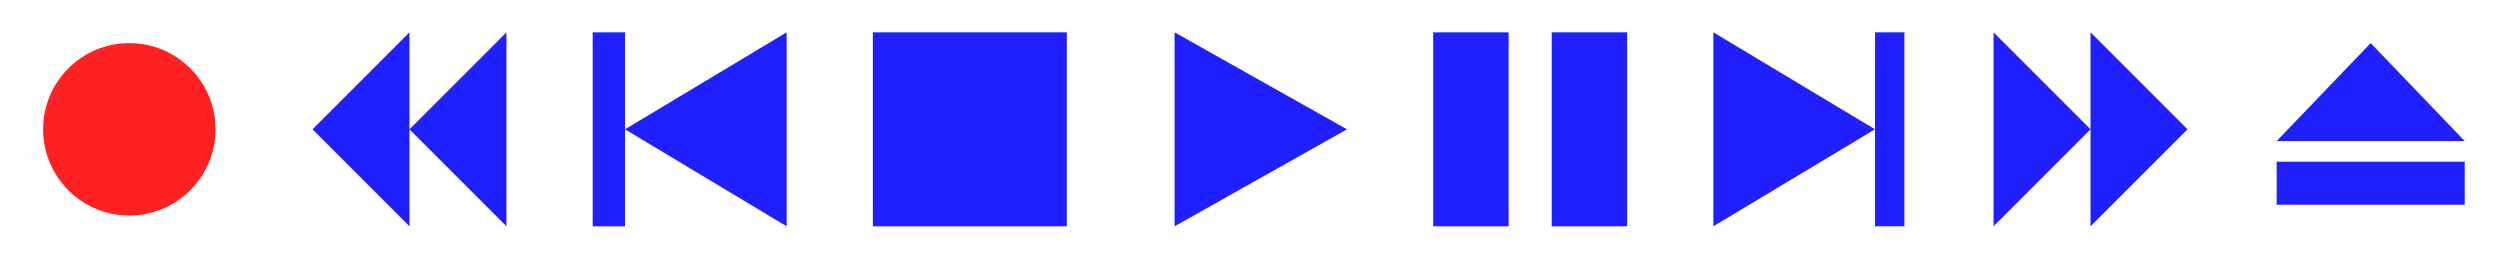
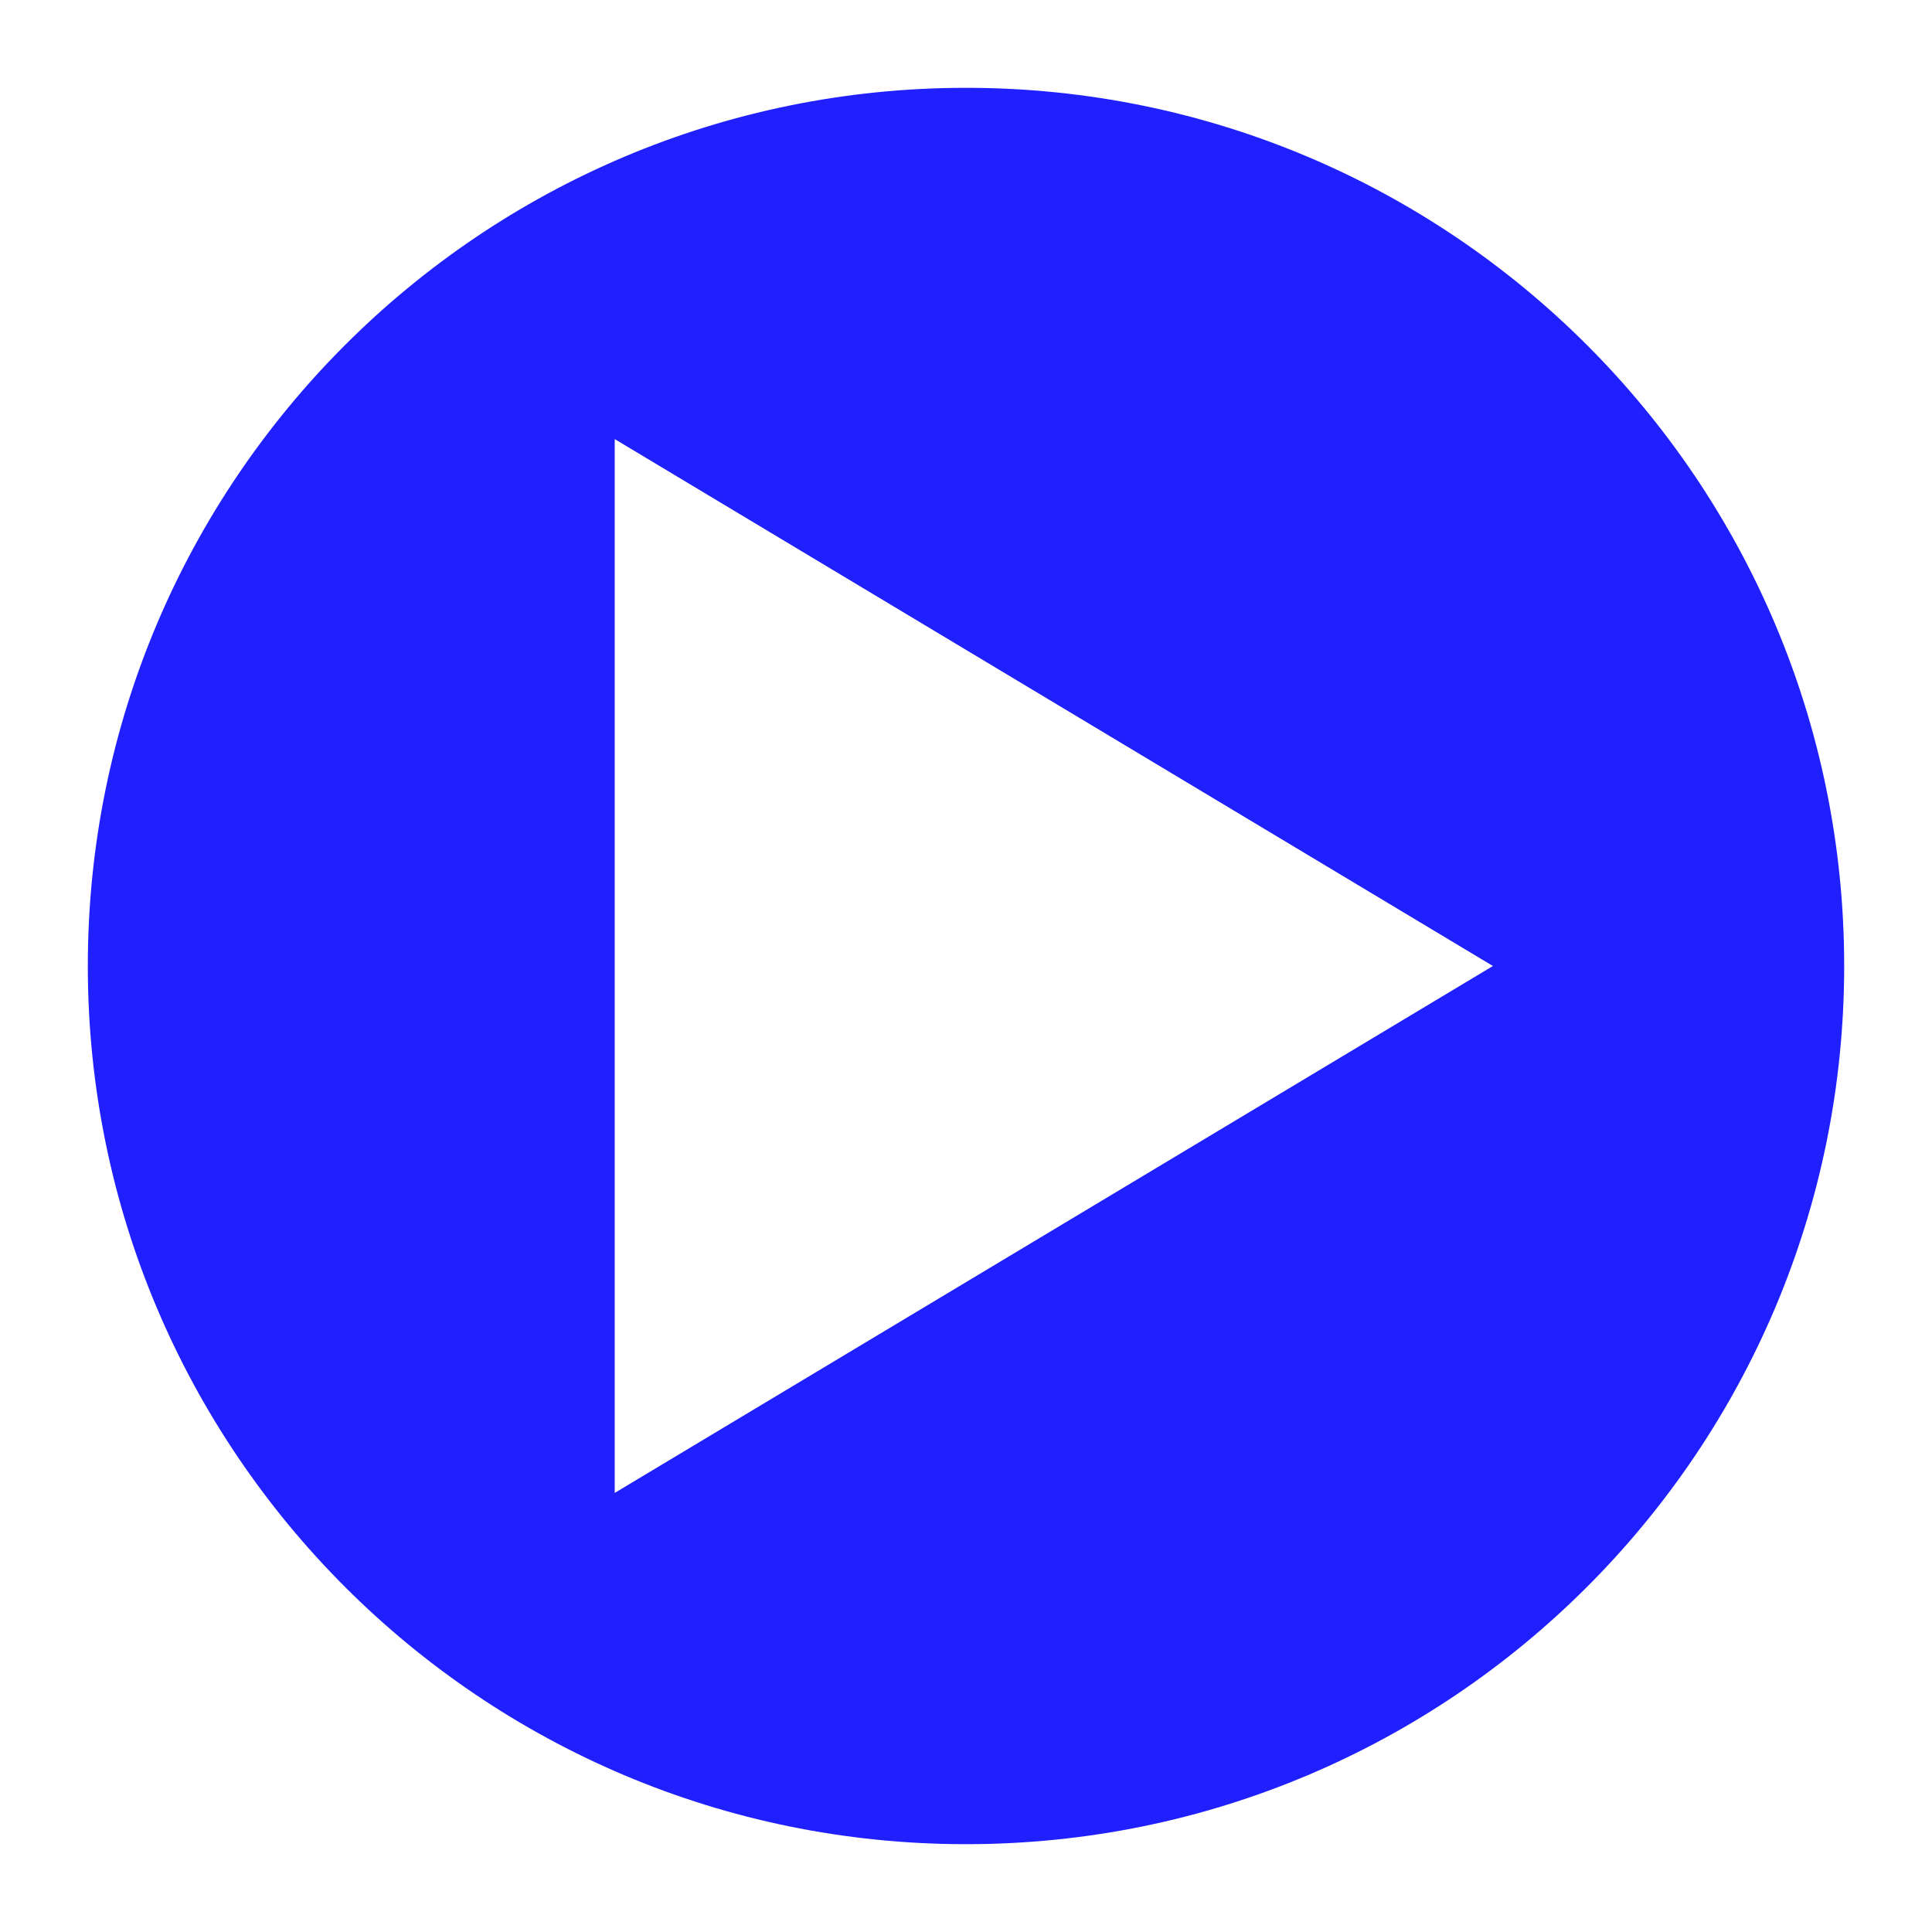
- <svg xmlns="http://www.w3.org/2000/svg" id="svg7229" height="24" width="232" version="1.0">
+ <svg xmlns="http://www.w3.org/2000/svg" id="svg7229" height="22" width="22" version="1.0">
  <defs id="defs3615">
-     <style id="current-color-scheme" type="text/css">.ColorScheme-Text { color:#0000FF; }</style>
-     <style id="local" type="text/css">.record { color:#ff2121; }</style>
+     <style id="current-color-scheme" type="text/css">
+ 			.ColorScheme-Text { color:#0000FF; }
+ 			.ColorScheme-Highlight { color:#FF00FF }</style>
  </defs>
-   <g id="16-16-media-playback-start" transform="translate(-214.6,-349.48)">
-     <rect style="opacity:.1;fill:none" height="16" width="16" y="307.48" x="286.6" />
-     <path class="ColorScheme-Text" style="opacity:.875;fill:currentColor" d="m299.6 315.48-10 6v-12z" />
+   <g id="32-32-media-playback-start" transform="matrix(2,0,0,2,-533.2,-559.96)" class="ColorScheme-Text">
+     <rect id="rect99" style="opacity:.1;fill:none" height="16" width="16" y="307.48" x="286.6" />
+     <path id="path101" style="opacity:.875;fill:currentColor" d="m299.6 315.48-10 6v-12z" />
  </g>
-   <g id="16-16-media-playback-stop" transform="translate(-214.6,-349.48)">
-     <rect style="opacity:.1;fill:none" height="16" width="16" y="307.48" x="268.6" />
-     <rect style="opacity:.875;fill:currentColor" class="ColorScheme-Text" transform="translate(214.6,381.48)" height="12" width="12" y="-72" x="56" />
+   <g id="32-32-media-playback-stop" transform="matrix(2,0,0,2,-531.2,-559.96)" class="ColorScheme-Text">
+     <rect id="rect104" style="opacity:.1;fill:none" height="16" width="16" y="307.48" x="268.6" />
+     <rect id="rect106" style="opacity:.875;fill:currentColor" transform="translate(214.6,381.48)" height="12" width="12" y="-72" x="56" />
  </g>
-   <g id="16-16-media-playback-pause" transform="translate(-214.6,-349.48)">
-     <rect style="opacity:.1;fill:none" height="16" width="16" y="307.48" x="304.6" />
-     <path class="ColorScheme-Text" style="opacity:.875;fill:currentColor" transform="translate(214.6,381.48)" d="m91.906-72v12h5v-12h-5zm7.094 0v12h5v-12h-5z" />
+   <g id="32-32-media-playback-pause" transform="matrix(2,0,0,2,-535.2,-559.96)" class="ColorScheme-Text">
+     <rect id="rect109" style="opacity:.1;fill:none" height="16" width="16" y="307.48" x="304.6" />
+     <path id="path111" style="opacity:.875;fill:currentColor" transform="translate(214.6,381.48)" d="m91.906-72v12h5v-12h-5zm7.094 0v12h5v-12h-5z" />
  </g>
-   <g id="16-16-media-skip-forward" transform="translate(-214.6,-349.48)">
-     <rect style="opacity:.1;fill:none" height="16" width="16" y="307.48" x="322.6" />
-     <path class="ColorScheme-Text" style="opacity:.875;fill:currentColor" d="m333.6 309.48h3v12h-3zm-0 6-9 6v-12z" />
+   <g id="32-32-media-skip-forward" transform="matrix(2,0,0,2,-537.2,-559.96)" class="ColorScheme-Text">
+     <rect id="rect114" style="opacity:.1;fill:none" height="16" width="16" y="307.48" x="322.6" />
+     <path id="path116" style="opacity:.875;fill:currentColor" d="m334.1 309.48h2.5v12h-2.5zm-0 6-9.5 6v-12z" />
  </g>
-   <g id="16-16-media-skip-backward" transform="translate(-214.6,-349.48)">
-     <rect style="opacity:.1;fill:none" height="16" width="16" y="307.48" x="250.6" />
-     <path class="ColorScheme-Text" style="opacity:.875;fill:currentColor" d="m255.6 309.48h-3v12h3zm0 6 9 6v-12z" />
+   <g id="32-32-media-skip-backward" transform="matrix(2,0,0,2,-529.2,-559.96)" class="ColorScheme-Text">
+     <rect id="rect119" style="opacity:.1;fill:none" height="16" width="16" y="307.48" x="250.6" />
+     <path id="path121" style="opacity:.875;fill:currentColor" d="m255.1 309.48h-2.5v12h2.5zm0 6 9.5 6v-12z" />
  </g>
-   <g id="16-16-media-seek-forward" transform="translate(-214.6,-349.48)">
-     <rect style="opacity:.1;fill:none" height="16" width="16" y="307.48" x="340.6" />
-     <path class="ColorScheme-Text" style="opacity:.875;fill:currentColor" d="m348.6 309.48v12l6-6zm-6 0v12l6-6z" />
+   <g id="32-32-media-seek-forward" transform="matrix(2,0,0,2,-539.2,-559.96)" class="ColorScheme-Text">
+     <rect id="rect124" style="opacity:.1;fill:none" height="16" width="16" y="307.48" x="340.6" />
+     <path id="path126" style="opacity:.875;fill:currentColor" d="m348.6 309.48v12l6-6zm-6 0v12l6-6z" />
  </g>
-   <g id="16-16-media-seek-backward" transform="translate(-214.6,-349.48)">
-     <rect style="opacity:.1;fill:none" height="16" width="16" y="307.48" x="232.6" />
-     <path class="ColorScheme-Text" style="opacity:.875;fill:currentColor" d="m240.6 309.48v12l-6-6zm6 0v12l-6-6z" />
+   <g id="32-32-media-seek-backward" transform="matrix(2,0,0,2,-527.2,-559.96)" class="ColorScheme-Text">
+     <rect id="rect129" style="opacity:.1;fill:none" height="16" width="16" y="307.48" x="232.6" />
+     <path id="path131" style="opacity:.875;fill:currentColor" d="m240.6 309.48v12l-6-6zm6 0v12l-6-6z" />
  </g>
-   <g id="16-16-media-eject" transform="translate(-214.6,-349.48)">
-     <g id="g3954">
-       <rect style="opacity:.1;fill:none" height="16" width="16" y="307.48" x="358.6" />
-       <path class="ColorScheme-Text" style="opacity:.875;fill:currentColor" transform="translate(214.6,381.48)" d="m152-72-7 7h14l-7-7zm-7 9v3h14v-3h-14z" />
+   <g id="32-32-media-eject" transform="matrix(2,0,0,2,-541.2,-559.96)" class="ColorScheme-Text">
+     <g id="g4091">
+       <rect id="rect135" style="opacity:.1;fill:none" height="16" width="16" y="307.48" x="358.6" />
+       <path id="path137" style="opacity:.875;fill:currentColor" transform="translate(214.6,381.48)" d="m152-72-7 7h14l-7-7zm-7 9v3h14v-3h-14z" />
    </g>
  </g>
-   <g id="16-16-media-record" transform="translate(-214.6,-349.48)">
-     <rect style="opacity:.1;fill:none" transform="translate(214.6,381.48)" height="16" width="16" y="-74" x="0" />
-     <path class="record" style="fill:currentColor" transform="translate(214.6,381.48)" d="m14-66a6 6 0 1 1 -12 0 6 6 0 1 1 12 0z" />
+   <g id="32-32-media-record" transform="matrix(2,0,0,2,-525.2,-559.96)">
+     <rect id="rect140" style="opacity:.1;fill:none" transform="translate(214.6,381.48)" height="16" width="16" y="-74" x="0" />
+     <path id="path142" style="fill:currentColor" d="m14-66a6 6 0 1 1 -12 0 6 6 0 1 1 12 0z" transform="translate(214.6,381.48)" class="ColorScheme-Highlight" />
  </g>
-   <g id="22-22-media-playback-start" transform="translate(162 53)">
-     <rect style="opacity:.25;fill:none" height="22" width="22" y="-77" x="-66" />
-     <path class="ColorScheme-Text" style="opacity:.875;fill:currentColor" d="m-47-66-14-8v16z" />
+   <g id="media-playback-start" transform="matrix(2.1818,0,0,2.1818,198,257)" class="ColorScheme-Text">
+     <rect id="rect145" style="fill:none" height="22" width="22" y="-77" x="-66" />
+     <path id="path147" style="opacity:.875;fill:currentColor" d="m-47.208-66-13.75-7.792v15.583z" />
  </g>
-   <g id="22-22-media-playback-pause" transform="translate(153 53)">
-     <rect style="opacity:.25;fill:none" height="22" width="22" y="-77" x="-33" />
-     <path class="ColorScheme-Text" style="opacity:.875;fill:currentColor" d="m-20-74h6v16h-6zm-10 0h6v16h-6z" />
+   <g id="media-playback-pause" transform="matrix(2.1818,0,0,2.1818,176,257)" class="ColorScheme-Text">
+     <rect id="rect150" style="fill:none" height="22" width="22" y="-77" x="-33" />
+     <path id="path152" style="opacity:.875;fill:currentColor" d="m-20.167-73.792h5.958v15.583h-5.958zm-9.625 0h5.958v15.583h-5.958z" />
  </g>
-   <g id="22-22-media-playback-stop" transform="translate(72 53)">
-     <rect style="opacity:.25;fill:none" height="22" width="22" y="-77" x="0" />
-     <rect style="opacity:.875;fill:currentColor" class="ColorScheme-Text" width="16" y="-74" x="3" height="16" />
+   <g id="media-playback-stop" transform="matrix(2.1818,0,0,2.1818,154,257)" class="ColorScheme-Text">
+     <rect id="rect155" style="fill:none" height="22" width="22" y="-77" x="0" />
+     <rect id="rect157" style="opacity:.875;fill:currentColor" height="15.583" width="15.583" y="-73.792" x="3.208" />
  </g>
-   <g id="22-22-media-skip-forward" transform="translate(210 20)">
-     <rect style="opacity:.25;fill:none" height="22" width="22" y="-44" x="-66" />
-     <path class="ColorScheme-Text" style="opacity:.875;fill:currentColor" d="m-50-41h3v16h-3zm-13 16v-16l13 8z" />
+   <g id="media-skip-forward" transform="matrix(2.1818,0,0,2.1818,348,185)" class="ColorScheme-Text">
+     <rect id="rect160" style="fill:none" height="22" width="22" y="-44" x="-66" />
+     <path id="path162" style="opacity:.875;fill:currentColor" d="m-49.958-40.792h2.75v15.583h-2.75zm-12.833 15.583v-15.583l12.833 7.792z" />
  </g>
-   <g id="22-22-media-seek-forward" transform="translate(201 20)">
-     <rect style="opacity:.25;fill:none" height="22" width="22" y="-44" x="-33" />
-     <path class="ColorScheme-Text" style="opacity:.875;fill:currentColor" d="m-22-25v-16l8 8zm-8 0v-16l8 8z" />
+   <g id="media-seek-forward" transform="matrix(2.1818,0,0,2.1818,326,185)" class="ColorScheme-Text">
+     <rect id="rect165" style="fill:none" height="22" width="22" y="-44" x="-33" />
+     <path id="path167" style="opacity:.875;fill:currentColor" d="m-22-25.208v-15.584l7.792 7.792zm-7.792 0v-15.583l7.792 7.791z" />
  </g>
-   <g id="22-22-media-eject" transform="translate(192 20)">
-     <rect style="opacity:.25;fill:none" height="22" width="22" y="-44" x="0" />
-     <path class="ColorScheme-Text" style="opacity:.875;fill:currentColor" d="m3-30h16v3h-16zm0-2 8-8 8 8z" />
+   <g id="media-eject" transform="matrix(2.1818,0,0,2.1818,304,185)" class="ColorScheme-Text">
+     <rect id="rect170" style="fill:none" height="22" width="22" y="-44" x="0" />
+     <path id="path172" style="opacity:.875;fill:currentColor" d="m3.208-29.792h15.583v2.792h-15.583zm0-2.292 7.792-7.791 7.792 7.792z" />
  </g>
-   <g id="22-22-media-skip-backward" transform="translate(48 86)">
-     <rect style="opacity:.25;fill:none" height="22" width="22" y="-110" x="0" />
-     <path class="ColorScheme-Text" style="opacity:.875;fill:currentColor" transform="scale(-1,1)" d="m-6-107h3v16h-3zm-13 16v-16l13 8z" />
+   <g id="media-skip-backward" transform="matrix(2.1818,0,0,2.1818,4,329)" class="ColorScheme-Text">
+     <rect id="rect175" style="fill:none" height="22" width="22" y="-110" x="0" />
+     <path id="path177" style="opacity:.875;fill:currentColor" transform="scale(-1,1)" d="m-5.958-106.79h2.75v15.583h-2.75zm-12.833 15.583v-15.583l12.833 7.79z" />
  </g>
-   <g id="22-22-media-seek-backward" transform="translate(57 86)">
-     <rect style="opacity:.25;fill:none" height="22" width="22" y="-110" x="-33" />
-     <path class="ColorScheme-Text" style="opacity:.875;fill:currentColor" d="m-22-91v-16l-8 8zm8 0v-16l-8 8z" />
+   <g id="media-seek-backward" transform="matrix(2.1818,0,0,2.1818,26,329)" class="ColorScheme-Text">
+     <rect id="rect180" style="fill:none" height="22" width="22" y="-110" x="-33" />
+     <path id="path182" style="opacity:.875;fill:currentColor" d="m-22-91.208v-15.582l-7.792 7.79zm7.792 0v-15.583l-7.792 7.79z" />
  </g>
-   <g id="22-22-media-record" transform="translate(66 86)">
-     <rect style="opacity:.25;fill:none" height="22" width="22" y="-110" x="-66" />
-     <circle style="fill:currentColor" cx="-55" class="record" cy="-99" r="7" />
+   <g id="media-record" transform="matrix(2.1818 0 0 2.1818 47.999 329)">
+     <rect id="rect185" style="fill:none" height="22" width="22" y="-110" x="-66" />
+     <circle id="circle3444" style="fill:currentColor" cx="-55" class="ColorScheme-Highlight" cy="-99" r="6.875" />
  </g>
-   <g id="media-playback-start-2" transform="matrix(2,0,0,2,-437.2,-588.96)">
-     <rect style="opacity:.1;fill:none" height="16" width="16" y="307.48" x="286.6" />
-     <path class="ColorScheme-Text" style="opacity:.875;fill:currentColor" d="m299.6 315.48-10 6v-12z" />
+   <g id="24-24-media-playback-start" transform="matrix(1.0909,0,0,1.0909,80,113)" class="ColorScheme-Text">
+     <rect id="rect189" style="fill:none" height="22" width="22" y="-77" x="-66" />
+     <path id="path191" style="opacity:.875;fill:currentColor" d="m-46.75-66-14.667-8.25v16.5z" />
  </g>
-   <g id="media-playback-stop-2" transform="matrix(2,0,0,2,-435.2,-588.96)">
-     <rect style="opacity:.1;fill:none" height="16" width="16" y="307.48" x="268.6" />
-     <rect style="opacity:.875;fill:currentColor" class="ColorScheme-Text" transform="translate(214.6,381.48)" height="12" width="12" y="-72" x="56" />
+   <g id="24-24-media-playback-pause" transform="matrix(1.0909,0,0,1.0909,70,113)">
+     <rect id="rect194" style="fill:none" height="22" width="22" y="-77" x="-33" />
+     <path id="path196" d="m-20.167-74.25h6.417v16.5h-6.417zm-10.083 0h6.417v16.5h-6.417z" style="opacity:.875;fill:currentColor" class="ColorScheme-Text" />
  </g>
-   <g id="media-playback-pause-2" transform="matrix(2,0,0,2,-439.2,-588.96)">
-     <rect style="opacity:.1;fill:none" height="16" width="16" y="307.48" x="304.6" />
-     <path class="ColorScheme-Text" style="opacity:.875;fill:currentColor" transform="translate(214.6,381.48)" d="m91.906-72v12h5v-12h-5zm7.094 0v12h5v-12h-5z" />
+   <g id="24-24-media-playback-stop" transform="matrix(1.0909,0,0,1.0909,-18,113)">
+     <rect id="rect199" style="fill:none" height="22" width="22" y="-77" x="0" />
+     <rect id="rect201" style="opacity:.875;fill:currentColor" class="ColorScheme-Text" height="16.5" width="16.5" y="-74.25" x="2.75" />
  </g>
-   <g id="media-skip-forward-9" transform="matrix(2,0,0,2,-441.2,-588.96)">
-     <rect style="opacity:.1;fill:none" height="16" width="16" y="307.48" x="322.6" />
-     <path class="ColorScheme-Text" style="opacity:.875;fill:currentColor" d="m334.1 309.48h2.5v12h-2.5zm-0 6-9.5 6v-12z" />
+   <g id="24-24-media-skip-forward" transform="matrix(1.0909,0,0,1.0909,132,77)">
+     <rect id="rect204" style="fill:none" height="22" width="22" y="-44" x="-66" />
+     <path id="path206" d="m-49.5-41.25h2.5v16.5h-2.5zm-13.75 16.5v-16.5l13.75 8.25z" style="opacity:.875;fill:currentColor" class="ColorScheme-Text" />
  </g>
-   <g id="media-skip-backward-8" transform="matrix(2,0,0,2,-433.2,-588.96)">
-     <rect style="opacity:.1;fill:none" height="16" width="16" y="307.48" x="250.6" />
-     <path class="ColorScheme-Text" style="opacity:.875;fill:currentColor" d="m255.1 309.48h-2.5v12h2.5zm0 6 9.5 6v-12z" />
+   <g id="24-24-media-seek-forward" transform="matrix(1.0909,0,0,1.0909,122,77)">
+     <rect id="rect209" style="fill:none" height="22" width="22" y="-44" x="-33" />
+     <path id="path211" d="m-22-24.75v-16.5l8.25 8.25zm-8.25 0v-16.5l8.25 8.25z" style="opacity:.875;fill:currentColor" class="ColorScheme-Text" />
  </g>
-   <g id="media-seek-forward-9" transform="matrix(2,0,0,2,-443.2,-588.96)">
-     <rect style="opacity:.1;fill:none" height="16" width="16" y="307.48" x="340.6" />
-     <path class="ColorScheme-Text" style="opacity:.875;fill:currentColor" d="m348.6 309.48v12l6-6zm-6 0v12l6-6z" />
+   <g id="24-24-media-eject" transform="matrix(1.0909,0,0,1.0909,112,77)">
+     <rect id="rect214" style="fill:none" height="22" width="22" y="-44" x="0" />
+     <path id="path216" d="m3-30.25h16v3.667h-16zm0-1.75 8-8.333 8 8.333z" style="opacity:.875;fill:currentColor" class="ColorScheme-Text" />
  </g>
-   <g id="media-seek-backward-2" transform="matrix(2,0,0,2,-431.2,-588.96)">
-     <rect style="opacity:.1;fill:none" height="16" width="16" y="307.48" x="232.6" />
-     <path class="ColorScheme-Text" style="opacity:.875;fill:currentColor" d="m240.6 309.48v12l-6-6zm6 0v12l-6-6z" />
+   <g id="24-24-media-skip-backward" transform="matrix(1.0909,0,0,1.0909,-44,149)">
+     <rect id="rect219" style="fill:none" height="22" width="22" y="-110" x="0" />
+     <path id="path221" class="ColorScheme-Text" style="opacity:.875;fill:currentColor" transform="scale(-1,1)" d="m-5.5-107.25h2.75v16.5h-2.75zm-13.75 16.5v-16.5l13.75 8.25z" />
  </g>
-   <g id="media-eject-8" transform="matrix(2,0,0,2,-445.2,-588.96)">
-     <g id="g4091">
-       <rect style="opacity:.1;fill:none" height="16" width="16" y="307.48" x="358.6" />
-       <path class="ColorScheme-Text" style="opacity:.875;fill:currentColor" transform="translate(214.6,381.48)" d="m152-72-7 7h14l-7-7zm-7 9v3h14v-3h-14z" />
-     </g>
+   <g id="24-24-media-seek-backward" transform="matrix(1.0909,0,0,1.0909,-34,149)">
+     <rect id="rect224" style="fill:none" height="22" width="22" y="-110" x="-33" />
+     <path id="path226" d="m-22-90.75v-16.5l-8.25 8.25zm8.25 0v-16.5l-8.25 8.25z" style="opacity:.875;fill:currentColor" class="ColorScheme-Text" />
  </g>
-   <g id="media-record-5" transform="matrix(2,0,0,2,-429.2,-588.96)">
-     <rect style="opacity:.1;fill:none" transform="translate(214.6,381.48)" height="16" width="16" y="-74" x="0" />
-     <path class="record" style="fill:currentColor" transform="translate(214.6,381.48)" d="m14-66a6 6 0 1 1 -12 0 6 6 0 1 1 12 0z" />
+   <g id="24-24-media-record" transform="matrix(1.0909,0,0,1.0909,-24,149)">
+     <rect id="rect229" style="fill:none" height="22" width="22" y="-110" x="-66" />
+     <circle id="circle4314" style="fill:currentColor" cx="-55" class="ColorScheme-Highlight" cy="-99" r="7.333" />
  </g>
-   <g id="media-playback-start" transform="matrix(2.1818,0,0,2.1818,294,228)">
-     <rect style="opacity:.25;fill:none" height="22" width="22" y="-77" x="-66" />
-     <path class="ColorScheme-Text" style="opacity:.875;fill:currentColor" d="m-47.208-66-13.75-7.792v15.583z" />
+   <path id="16-16-media-playback-stop" d="m-28-33a8 8 0 0 0 -8 8 8 8 0 0 0 8 8 8 8 0 0 0 8 -8 8 8 0 0 0 -8 -8zm-4 4h8v8h-8v-8z" style="opacity:.875;fill:currentColor" class="ColorScheme-Text" />
+   <path id="16-16-media-skip-backward" d="m-48-33a8 8 0 0 0 -8 8 8 8 0 0 0 8 8 8 8 0 0 0 8 -8 8 8 0 0 0 -8 -8zm-4 4h2v4l6-4v8l-6-4v4h-2v-8z" style="opacity:.875;fill:currentColor" class="ColorScheme-Text" />
+   <path id="16-16-media-seek-backward" d="m-68-33c-4.418 0-8 3.582-8 8s3.582 8 8 8 8-3.582 8-8-3.582-8-8-8zm-1 4v4l4-4v8l-4-4v4l-4-4z" style="opacity:.875;fill:currentColor" class="ColorScheme-Text" />
+   <path id="16-16-media-playback-start" d="m-8-33a8 8 0 0 0 -8 8 8 8 0 0 0 8 8 8 8 0 0 0 8 -8 8 8 0 0 0 -8 -8zm-3 3 8 5-8 5v-10z" style="opacity:.875;fill:currentColor" class="ColorScheme-Text" />
+   <path id="16-16-media-playback-pause" d="m12-33a8 8 0 0 0 -8 8 8 8 0 0 0 8 8 8 8 0 0 0 8 -8 8 8 0 0 0 -8 -8zm-4 4h3v8h-3v-8zm5 0h3v8h-3v-8z" style="opacity:.875;fill:currentColor" class="ColorScheme-Text" />
+   <path id="16-16-media-eject" d="m72-33c-4.418 0-8 3.582-8 8s3.582 8 8 8 8-3.582 8-8-3.582-8-8-8zm0 4 4 5h-8zm-4 6h8v1h-8z" style="opacity:.875;fill:currentColor" class="ColorScheme-Text" />
+   <path id="16-16-media-seek-forward" d="m52-33c4.418 0 8 3.582 8 8s-3.582 8-8 8-8-3.582-8-8 3.582-8 8-8zm1 4v4l-4-4v8l4-4v4l4-4z" style="opacity:.875;fill:currentColor" class="ColorScheme-Text" />
+   <path id="16-16-media-skip-forward" d="m32-33a8 8 0 0 1 8 8 8 8 0 0 1 -8 8 8 8 0 0 1 -8 -8 8 8 0 0 1 8 -8zm4 4h-2v4l-6-4v8l6-4v4h2v-8z" style="opacity:.875;fill:currentColor" class="ColorScheme-Text" />
+   <g id="16-16-media-record" transform="translate(-96,49)">
+     <circle id="circle4191" style="opacity:.875;fill:currentColor" cy="-74" cx="8" r="8" class="ColorScheme-Text" />
+     <path id="path3616" d="m8-78a4 4 0 0 0 -4 4 4 4 0 0 0 4 4 4 4 0 0 0 4 -4 4 4 0 0 0 -4 -4z" style="fill:currentColor" class="ColorScheme-Highlight" />
  </g>
-   <g id="media-playback-pause" transform="matrix(2.1818,0,0,2.1818,272,228)">
-     <rect style="opacity:.25;fill:none" height="22" width="22" y="-77" x="-33" />
-     <path class="ColorScheme-Text" style="opacity:.875;fill:currentColor" d="m-20.167-73.792h5.958v15.583h-5.958zm-9.625 0h5.958v15.583h-5.958z" />
+   <g id="22-22-media-seek-backward" transform="translate(-94,97)" class="ColorScheme-Text">
+     <rect id="rect4601" style="fill:none" height="22" width="22" y="-97" x="22" />
+     <path id="circle4637" style="opacity:.875;fill:currentColor" d="m33-96c-5.523 0-10 4.477-10 10s4.477 10 10 10 10-4.477 10-10-4.477-10-10-10zm-1 5v5l5-5v10l-5-5v5l-5-5z" />
  </g>
-   <g id="media-playback-stop" transform="matrix(2.1818,0,0,2.1818,250,228)">
-     <rect style="opacity:.25;fill:none" height="22" width="22" y="-77" x="0" />
-     <rect style="opacity:.875;fill:currentColor" class="ColorScheme-Text" height="15.583" width="15.583" y="-73.792" x="3.208" />
+   <g id="22-22-media-skip-forward" transform="matrix(-1,0,0,1,114,97)" class="ColorScheme-Text">
+     <rect id="rect4595" style="fill:none" height="22" width="22" y="-97" x="44" />
+     <path id="circle4639" style="opacity:.875;fill:currentColor" d="m55-96a10 10 0 0 0 -10 10 10 10 0 0 0 10 10 10 10 0 0 0 10 -10 10 10 0 0 0 -10 -10zm-5 5h2v5l8-5v10l-8-5v5h-2v-10z" />
  </g>
-   <g id="media-skip-forward" transform="matrix(2.1818,0,0,2.1818,444,156)">
-     <rect style="opacity:.25;fill:none" height="22" width="22" y="-44" x="-66" />
-     <path class="ColorScheme-Text" style="opacity:.875;fill:currentColor" d="m-49.958-40.792h2.75v15.583h-2.75zm-12.833 15.583v-15.583l12.833 7.792z" />
+   <g id="22-22-media-playback-stop" transform="translate(-90,97)" class="ColorScheme-Text">
+     <rect id="rect4571" style="fill:none" height="22" width="22" y="-97" x="66" />
+     <path id="circle4641" style="opacity:.875;fill:currentColor" d="m77-96a10 10 0 0 0 -10 10 10 10 0 0 0 10 10 10 10 0 0 0 10 -10 10 10 0 0 0 -10 -10zm-5 5h10v10h-10v-10z" />
  </g>
-   <g id="media-seek-forward" transform="matrix(2.1818,0,0,2.1818,422,156)">
-     <rect style="opacity:.25;fill:none" height="22" width="22" y="-44" x="-33" />
-     <path class="ColorScheme-Text" style="opacity:.875;fill:currentColor" d="m-22-25.208v-15.584l7.792 7.792zm-7.792 0v-15.583l7.792 7.791z" />
+   <g id="22-22-media-playback-start" transform="translate(-88,97)" class="ColorScheme-Text">
+     <rect id="rect4559" style="fill:none" height="22" width="22" y="-97" x="88" />
+     <path id="circle4643" style="opacity:.875;fill:currentColor" d="m99-96a10 10 0 0 0 -10 10 10 10 0 0 0 10 10 10 10 0 0 0 10 -10 10 10 0 0 0 -10 -10zm-4 4 10 6-10 6v-12z" />
  </g>
-   <g id="media-eject" transform="matrix(2.1818,0,0,2.1818,400,156)">
-     <rect style="opacity:.25;fill:none" height="22" width="22" y="-44" x="0" />
-     <path class="ColorScheme-Text" style="opacity:.875;fill:currentColor" d="m3.208-29.792h15.583v2.792h-15.583zm0-2.292 7.792-7.791 7.792 7.792z" />
+   <g id="22-22-media-playback-pause" transform="translate(-86,97)" class="ColorScheme-Text">
+     <rect id="rect4565" style="fill:none" height="22" width="22" y="-97" x="110" />
+     <path id="circle4645" style="opacity:.875;fill:currentColor" d="m121-96a10 10 0 0 0 -10 10 10 10 0 0 0 10 10 10 10 0 0 0 10 -10 10 10 0 0 0 -10 -10zm-5 5h4v10h-4v-10zm6 0h4v10h-4v-10z" />
  </g>
-   <g id="media-skip-backward" transform="matrix(2.1818,0,0,2.1818,100,300)">
-     <rect style="opacity:.25;fill:none" height="22" width="22" y="-110" x="0" />
-     <path class="ColorScheme-Text" style="opacity:.875;fill:currentColor" transform="scale(-1,1)" d="m-5.958-106.79h2.75v15.583h-2.75zm-12.833 15.583v-15.583l12.833 7.79z" />
+   <g id="22-22-media-eject" transform="translate(-80,97)" class="ColorScheme-Text">
+     <rect id="rect4589" style="fill:none" height="22" width="22" y="-97" x="176" />
+     <path id="circle4651" style="opacity:.875;fill:currentColor" d="m187-96c-5.523 0-10 4.477-10 10s4.477 10 10 10 10-4.477 10-10-4.477-10-10-10zm0 5 5 6h-10zm-5 7h10v2h-10z" />
  </g>
-   <g id="media-seek-backward" transform="matrix(2.1818,0,0,2.1818,122,300)">
-     <rect style="opacity:.25;fill:none" height="22" width="22" y="-110" x="-33" />
-     <path class="ColorScheme-Text" style="opacity:.875;fill:currentColor" d="m-22-91.208v-15.582l-7.792 7.79zm7.792 0v-15.583l-7.792 7.79z" />
+   <g id="22-22-media-record" transform="translate(-96,97)">
+     <rect id="rect4607" style="fill:none" height="22" width="22" y="-97" x="0" />
+     <circle id="path4635" style="opacity:.875;fill:currentColor" class="ColorScheme-Text" cy="-86" cx="11" r="10" />
+     <circle id="path4673" style="fill:currentColor" class="ColorScheme-Highlight" cy="-86" cx="11" r="5" />
  </g>
-   <g id="media-record" transform="matrix(2.1818,0,0,2.1818,144,300)">
-     <rect style="opacity:.25;fill:none" height="22" width="22" y="-110" x="-66" />
-     <circle id="circle3444" style="fill:currentColor" cx="-55" class="record" cy="-99" r="6.875" />
+   <g id="22-22-media-skip-backward" transform="translate(-92,97)" class="ColorScheme-Text">
+     <rect id="rect4692" style="fill:none" height="22" width="22" y="-97" x="44" />
+     <path id="path4694" style="opacity:.875;fill:currentColor" d="m55-96a10 10 0 0 0 -10 10 10 10 0 0 0 10 10 10 10 0 0 0 10 -10 10 10 0 0 0 -10 -10zm-5 5h2v5l8-5v10l-8-5v5h-2v-10z" />
  </g>
-   <g id="24-24-media-playback-start" transform="matrix(1.0909 0 0 1.0909 176 84)">
-     <rect style="opacity:.25;fill:none" height="22" width="22" y="-77" x="-66" />
-     <path class="ColorScheme-Text" style="opacity:.875;fill:currentColor" d="m-46.75-66-14.667-8.25v16.5z" />
-   </g>
-   <g id="24-24-media-playback-pause" transform="matrix(1.0909 0 0 1.0909 166 84)">
-     <rect style="opacity:.25;fill:none" height="22" width="22" y="-77" x="-33" />
-     <path class="ColorScheme-Text" style="opacity:.875;fill:currentColor" d="m-20.167-74.25h6.417v16.5h-6.417zm-10.083 0h6.417v16.5h-6.417z" />
-   </g>
-   <g id="24-24-media-playback-stop" transform="matrix(1.0909 0 0 1.0909 78 84)">
-     <rect style="opacity:.25;fill:none" height="22" width="22" y="-77" x="0" />
-     <rect style="opacity:.875;fill:currentColor" class="ColorScheme-Text" height="16.5" width="16.5" y="-74.25" x="2.75" />
-   </g>
-   <g id="24-24-media-skip-forward" transform="matrix(1.0909 0 0 1.0909 228 48)">
-     <rect style="opacity:.25;fill:none" height="22" width="22" y="-44" x="-66" />
-     <path class="ColorScheme-Text" style="opacity:.875;fill:currentColor" d="m-49.5-41.25h2.5v16.5h-2.5zm-13.75 16.5v-16.5l13.75 8.25z" />
-   </g>
-   <g id="24-24-media-seek-forward" transform="matrix(1.0909 0 0 1.0909 218 48)">
-     <rect style="opacity:.25;fill:none" height="22" width="22" y="-44" x="-33" />
-     <path class="ColorScheme-Text" style="opacity:.875;fill:currentColor" d="m-22-24.75v-16.5l8.25 8.25zm-8.25 0v-16.5l8.25 8.25z" />
-   </g>
-   <g id="24-24-media-eject" transform="matrix(1.0909 0 0 1.0909 208 48)">
-     <rect style="opacity:.25;fill:none" height="22" width="22" y="-44" x="0" />
-     <path class="ColorScheme-Text" style="opacity:.875;fill:currentColor" d="m3-30.25h16v3.667h-16zm0-1.75 8-8.333 8 8.333z" />
-   </g>
-   <g id="24-24-media-skip-backward" transform="matrix(1.0909 0 0 1.0909 52 120)">
-     <rect style="opacity:.25;fill:none" height="22" width="22" y="-110" x="0" />
-     <path class="ColorScheme-Text" style="opacity:.875;fill:currentColor" transform="scale(-1,1)" d="m-5.5-107.25h2.75v16.5h-2.75zm-13.75 16.5v-16.5l13.75 8.25z" />
-   </g>
-   <g id="24-24-media-seek-backward" transform="matrix(1.0909 0 0 1.0909 62 120)">
-     <rect style="opacity:.25;fill:none" height="22" width="22" y="-110" x="-33" />
-     <path class="ColorScheme-Text" style="opacity:.875;fill:currentColor" d="m-22-90.75v-16.5l-8.25 8.25zm8.25 0v-16.5l-8.25 8.25z" />
-   </g>
-   <g id="24-24-media-record" transform="matrix(1.0909 0 0 1.0909 72 120)">
-     <rect style="opacity:.25;fill:none" height="22" width="22" y="-110" x="-66" />
-     <circle id="circle4314" style="fill:currentColor" cx="-55" class="record" cy="-99" r="7.333" />
+   <g id="22-22-media-seek-forward" transform="matrix(-1,0,0,1,116,97)" class="ColorScheme-Text">
+     <rect id="rect4713" style="fill:none" height="22" width="22" y="-97" x="22" />
+     <path id="path4715" style="opacity:.875;fill:currentColor" d="m33-96c-5.523 0-10 4.477-10 10s4.477 10 10 10 10-4.477 10-10-4.477-10-10-10zm-1 5v5l5-5v10l-5-5v5l-5-5z" />
  </g>
</svg>
